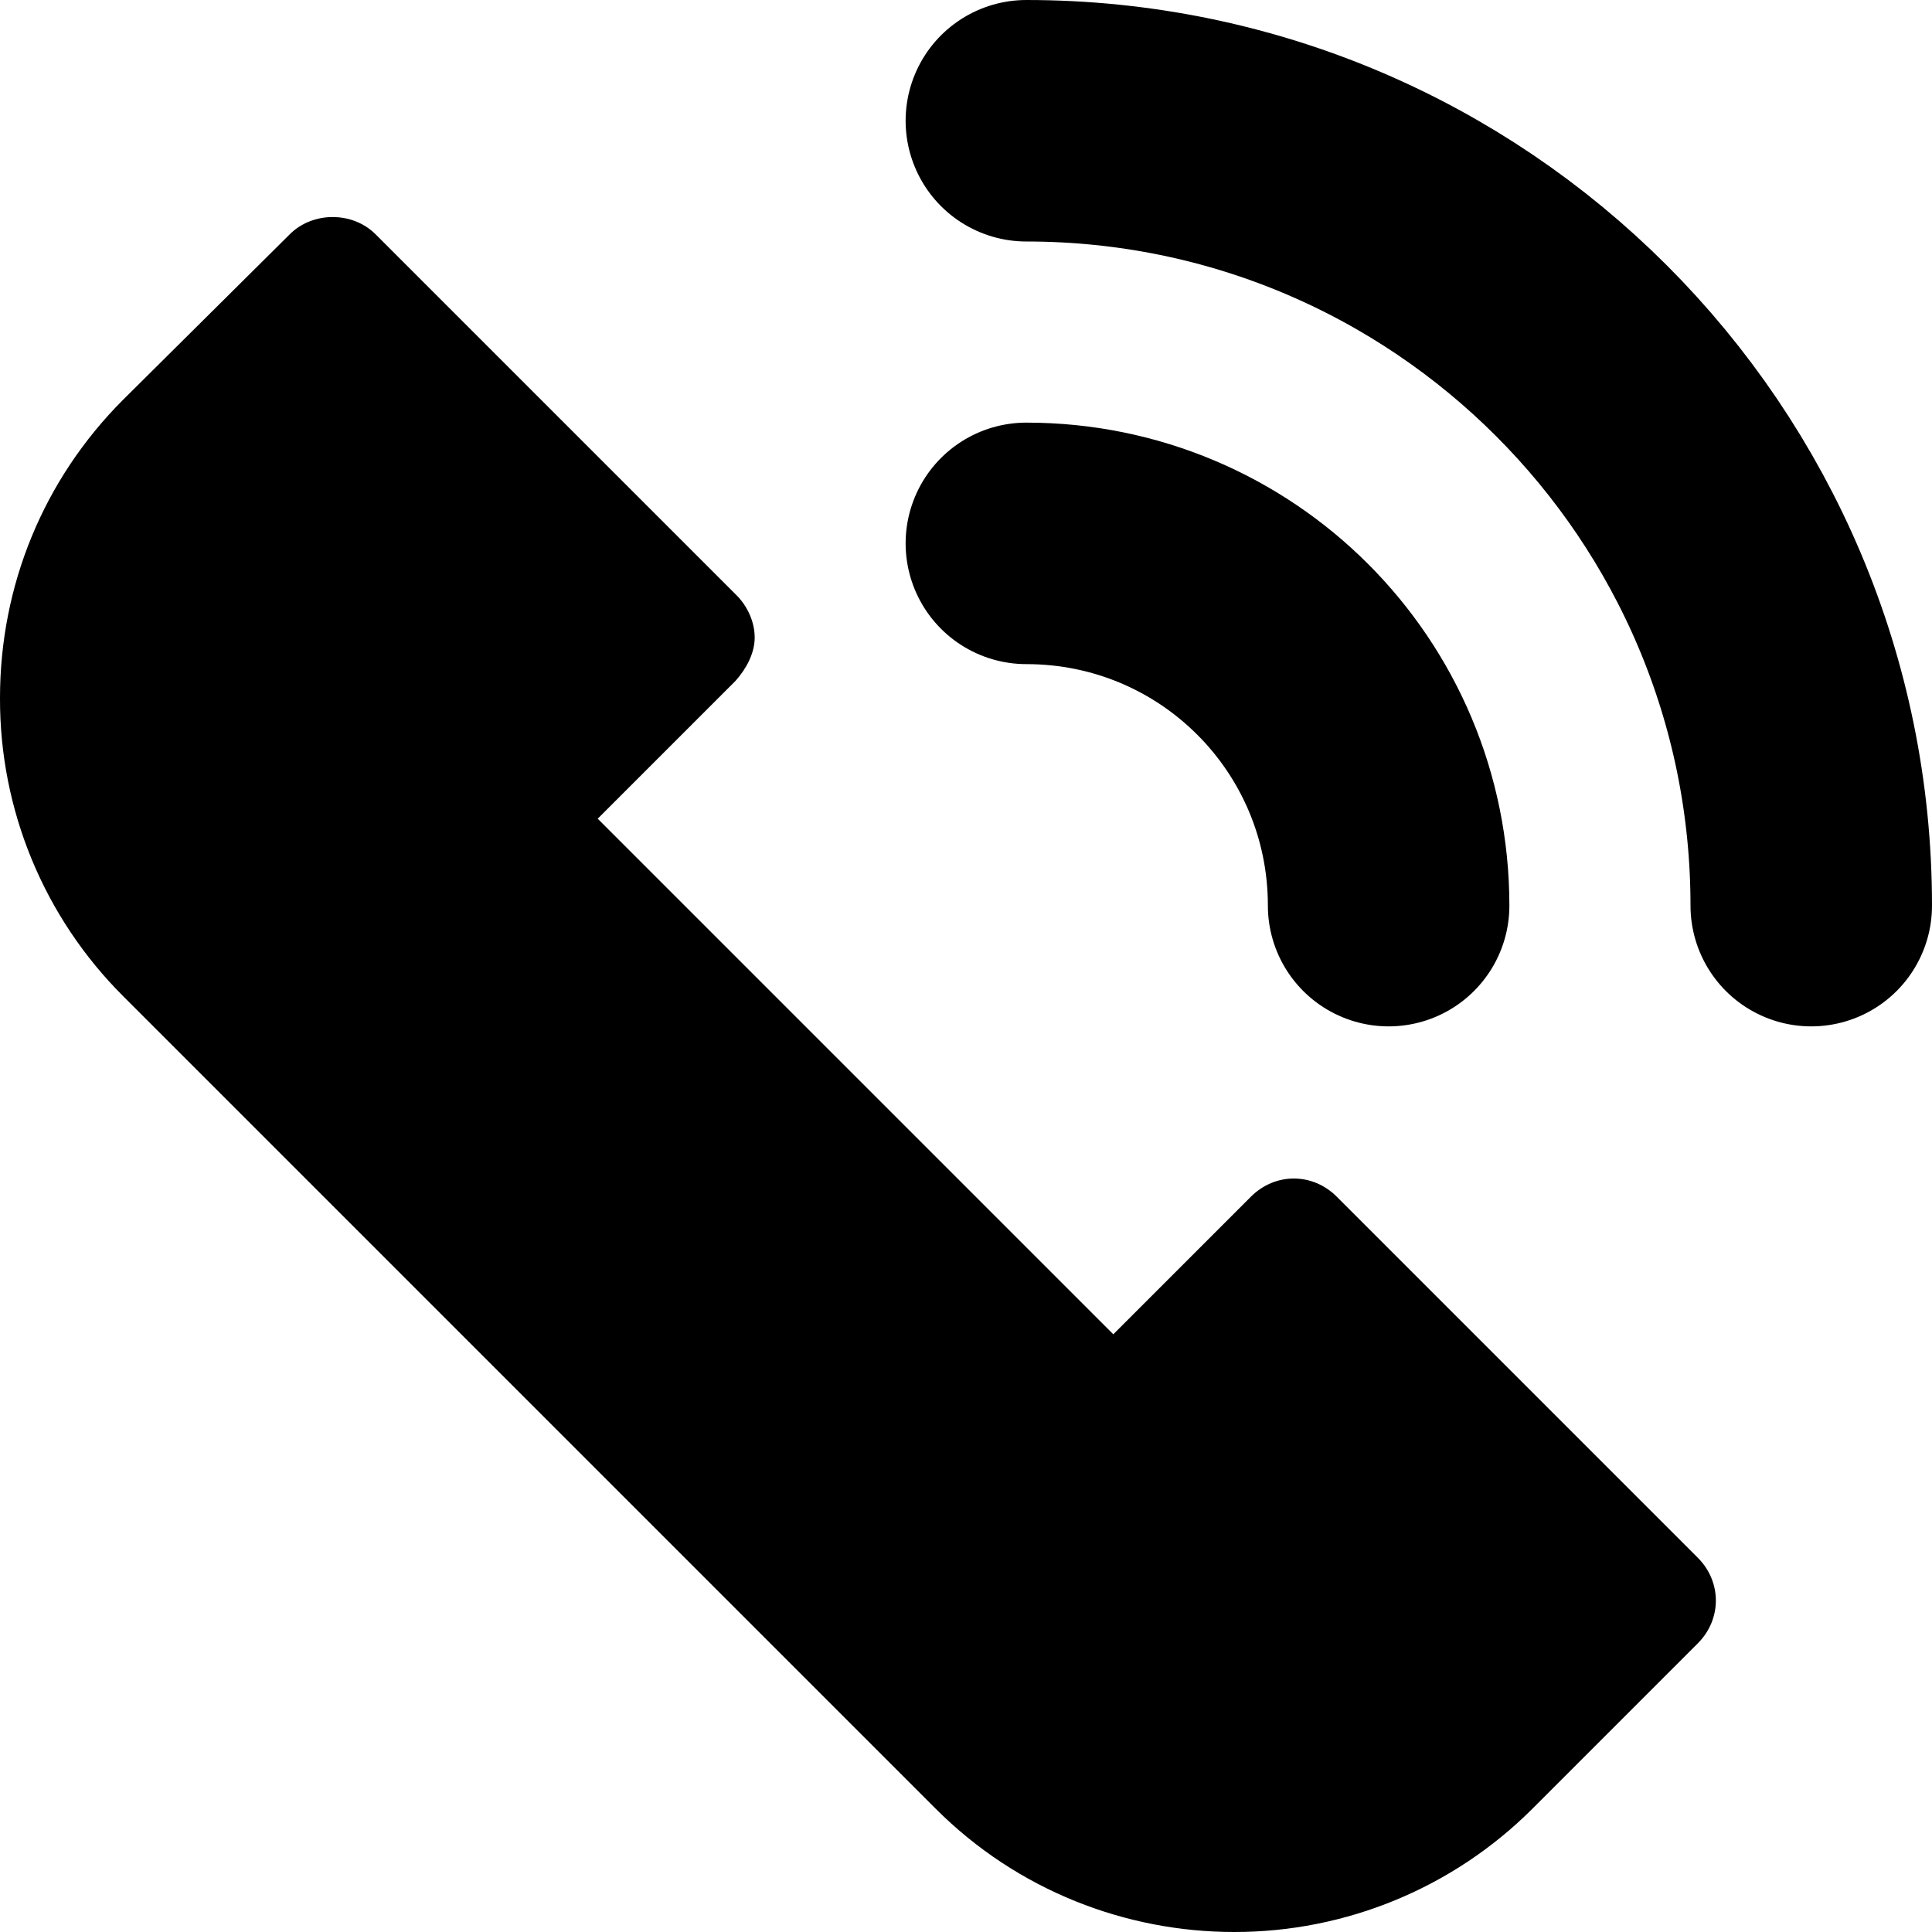
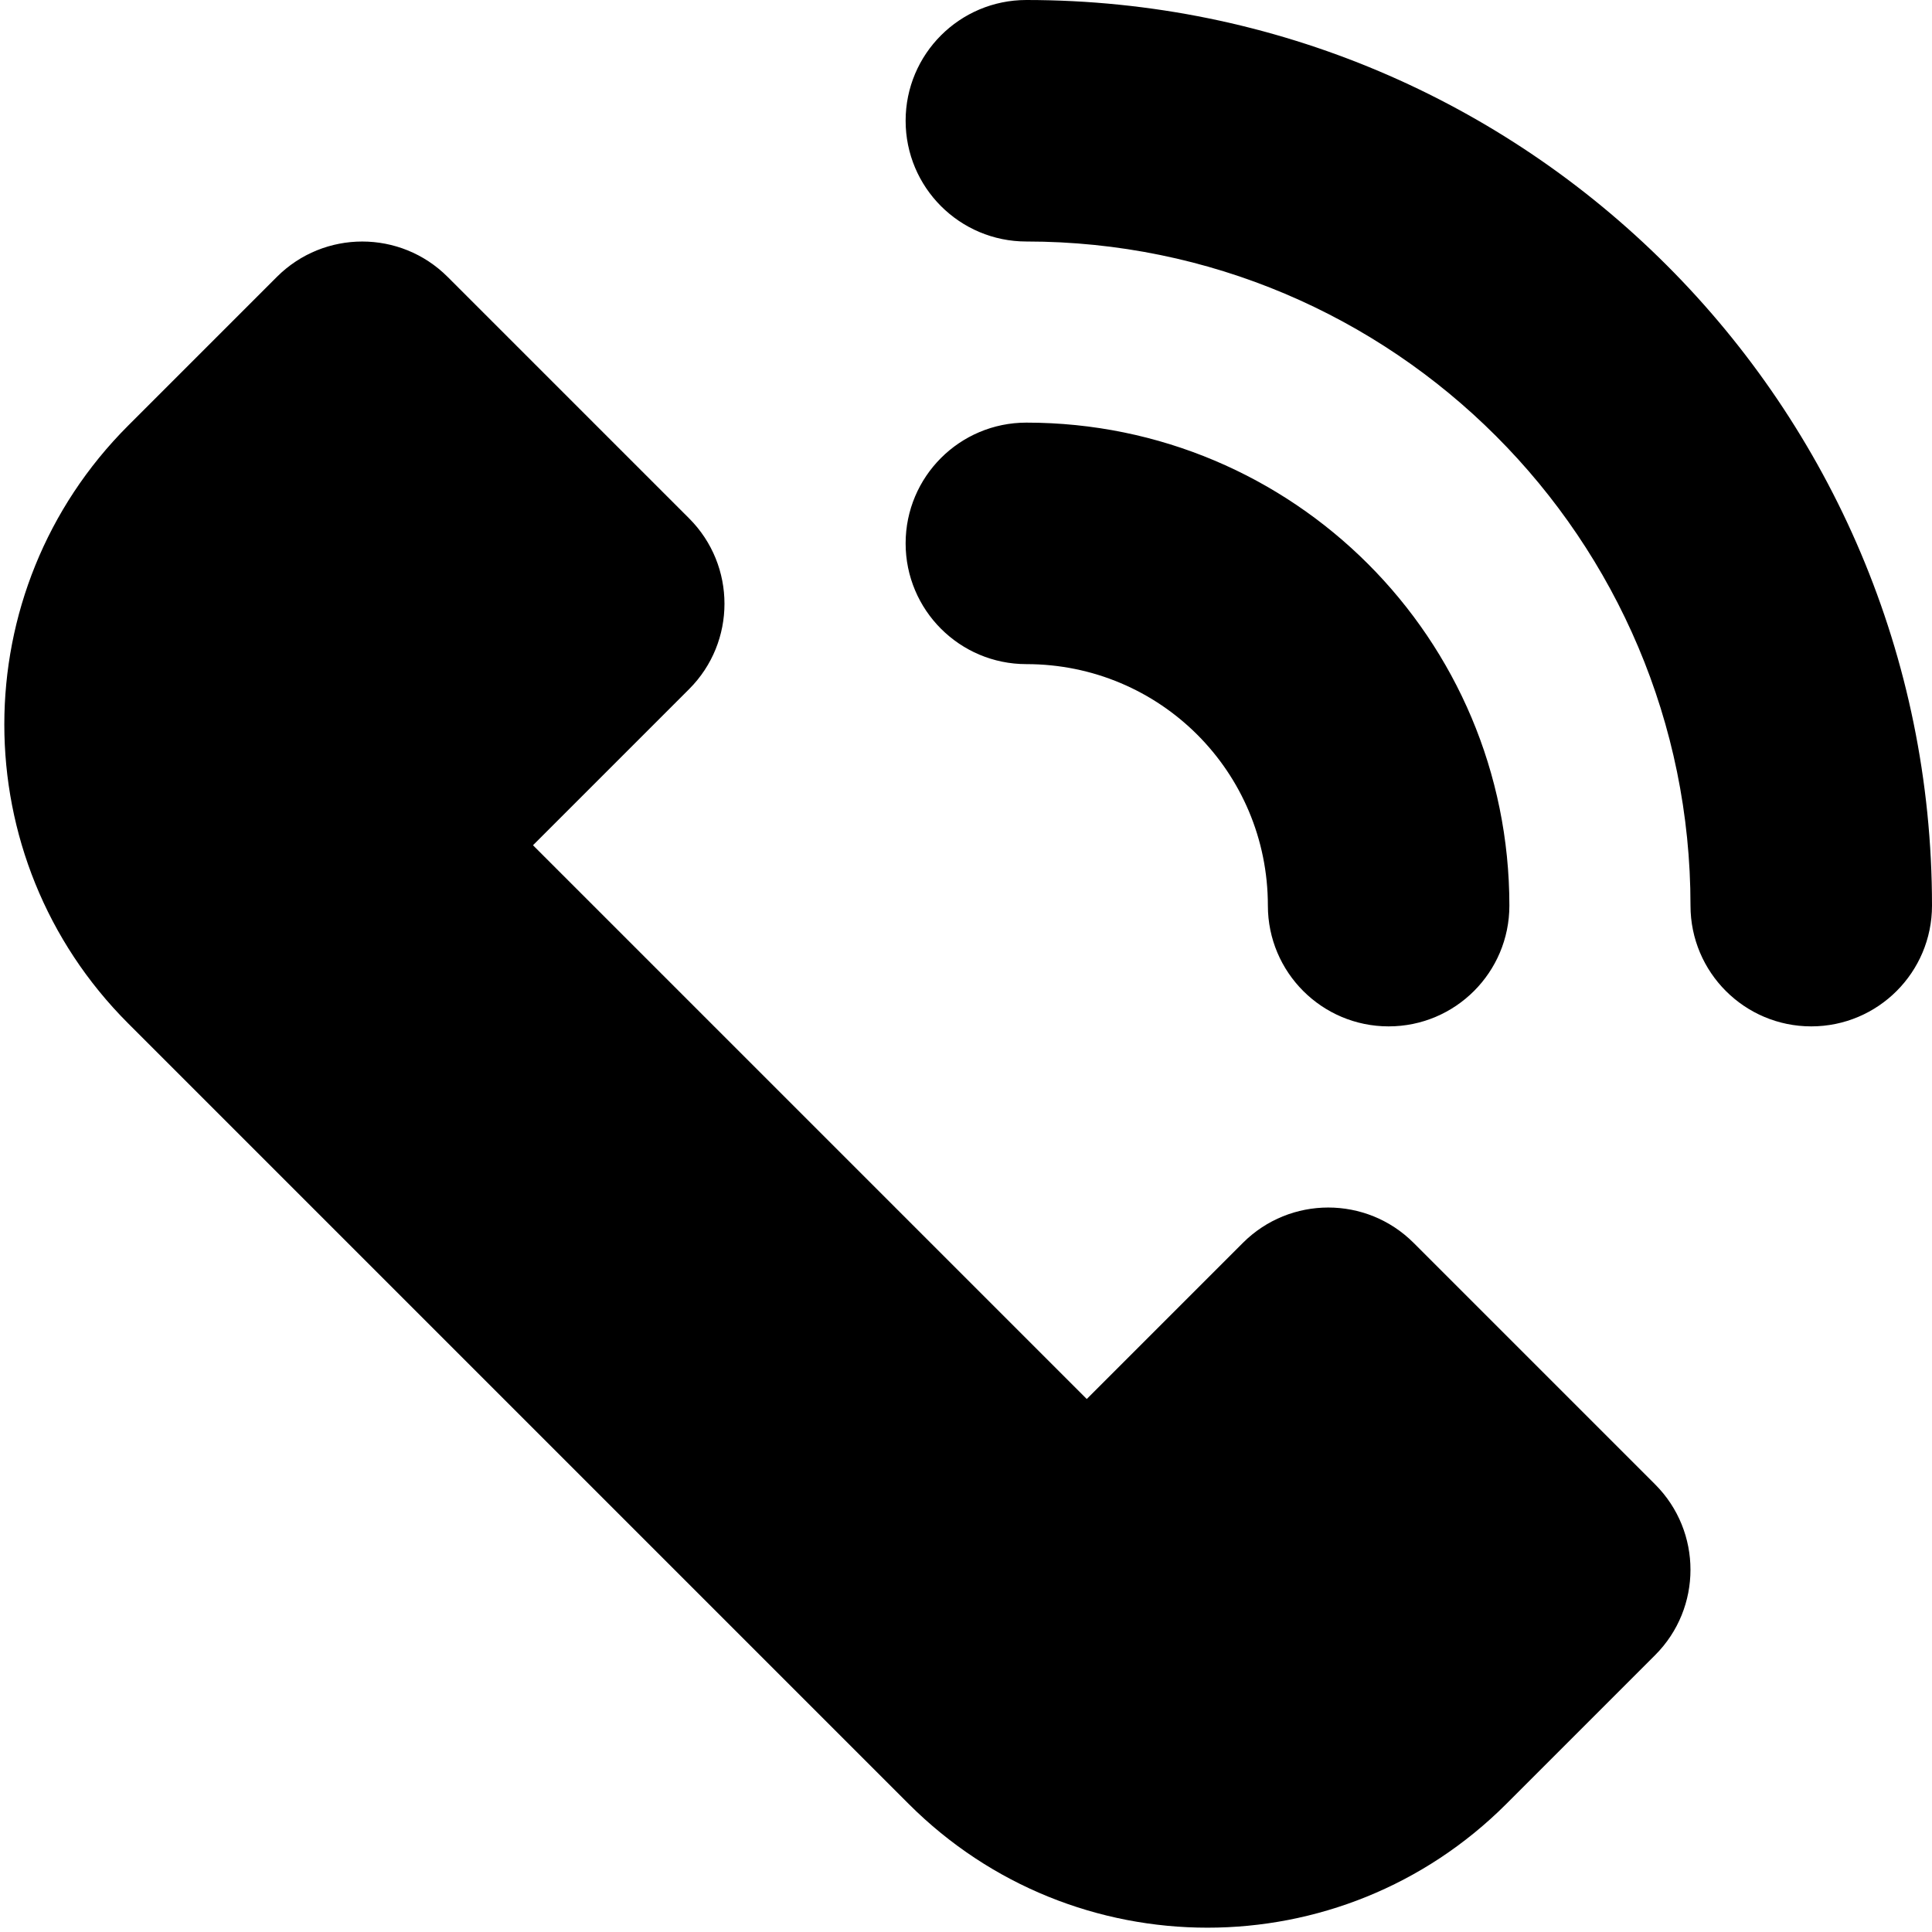
<svg xmlns="http://www.w3.org/2000/svg" width="16" height="16" focusable="false" viewBox="0 0 16 16">
-   <path fill="currentColor" d="M10.22 16c-.89 0-1.79-.34-2.47-1.02L1.02 8.25A3.472 3.472 0 010 5.78c0-.93.36-1.81 1.02-2.47L2.4 1.94c.19-.19.52-.19.71 0L6.1 4.93c.09.09.15.22.15.35s-.07.26-.16.36L4.95 6.78l4.27 4.27 1.14-1.14c.2-.2.51-.2.71 0l2.99 2.99c.2.2.2.51 0 .71l-1.37 1.37A3.49 3.49 0 0110.22 16z" />
-   <path fill="none" stroke="currentColor" stroke-linecap="round" stroke-width="2" d="M8.5 4.5c1.66 0 3 1.34 3 3M8.5 1A6.5 6.5 0 0115 7.5" />
+   <path fill="currentColor" d="M10.293 10.293a1 1 0 011.414 0l2 2a1 1 0 010 1.414l-1.232 1.232a3.5 3.5 0 01-4.95 0L1.061 8.475a3.5 3.5 0 010-4.95l1.232-1.232a1 1 0 011.414 0l2 2a1 1 0 010 1.414L4.414 7 9 11.586l1.293-1.293zM8.5 5.5a1 1 0 110-2c2.212 0 4 1.788 4 4a1 1 0 11-2 0c0-1.108-.892-2-2-2zm0-3.5a1 1 0 110-2A7.5 7.5 0 0116 7.5a1 1 0 11-2 0A5.5 5.5 0 008.5 2z" />
</svg>
